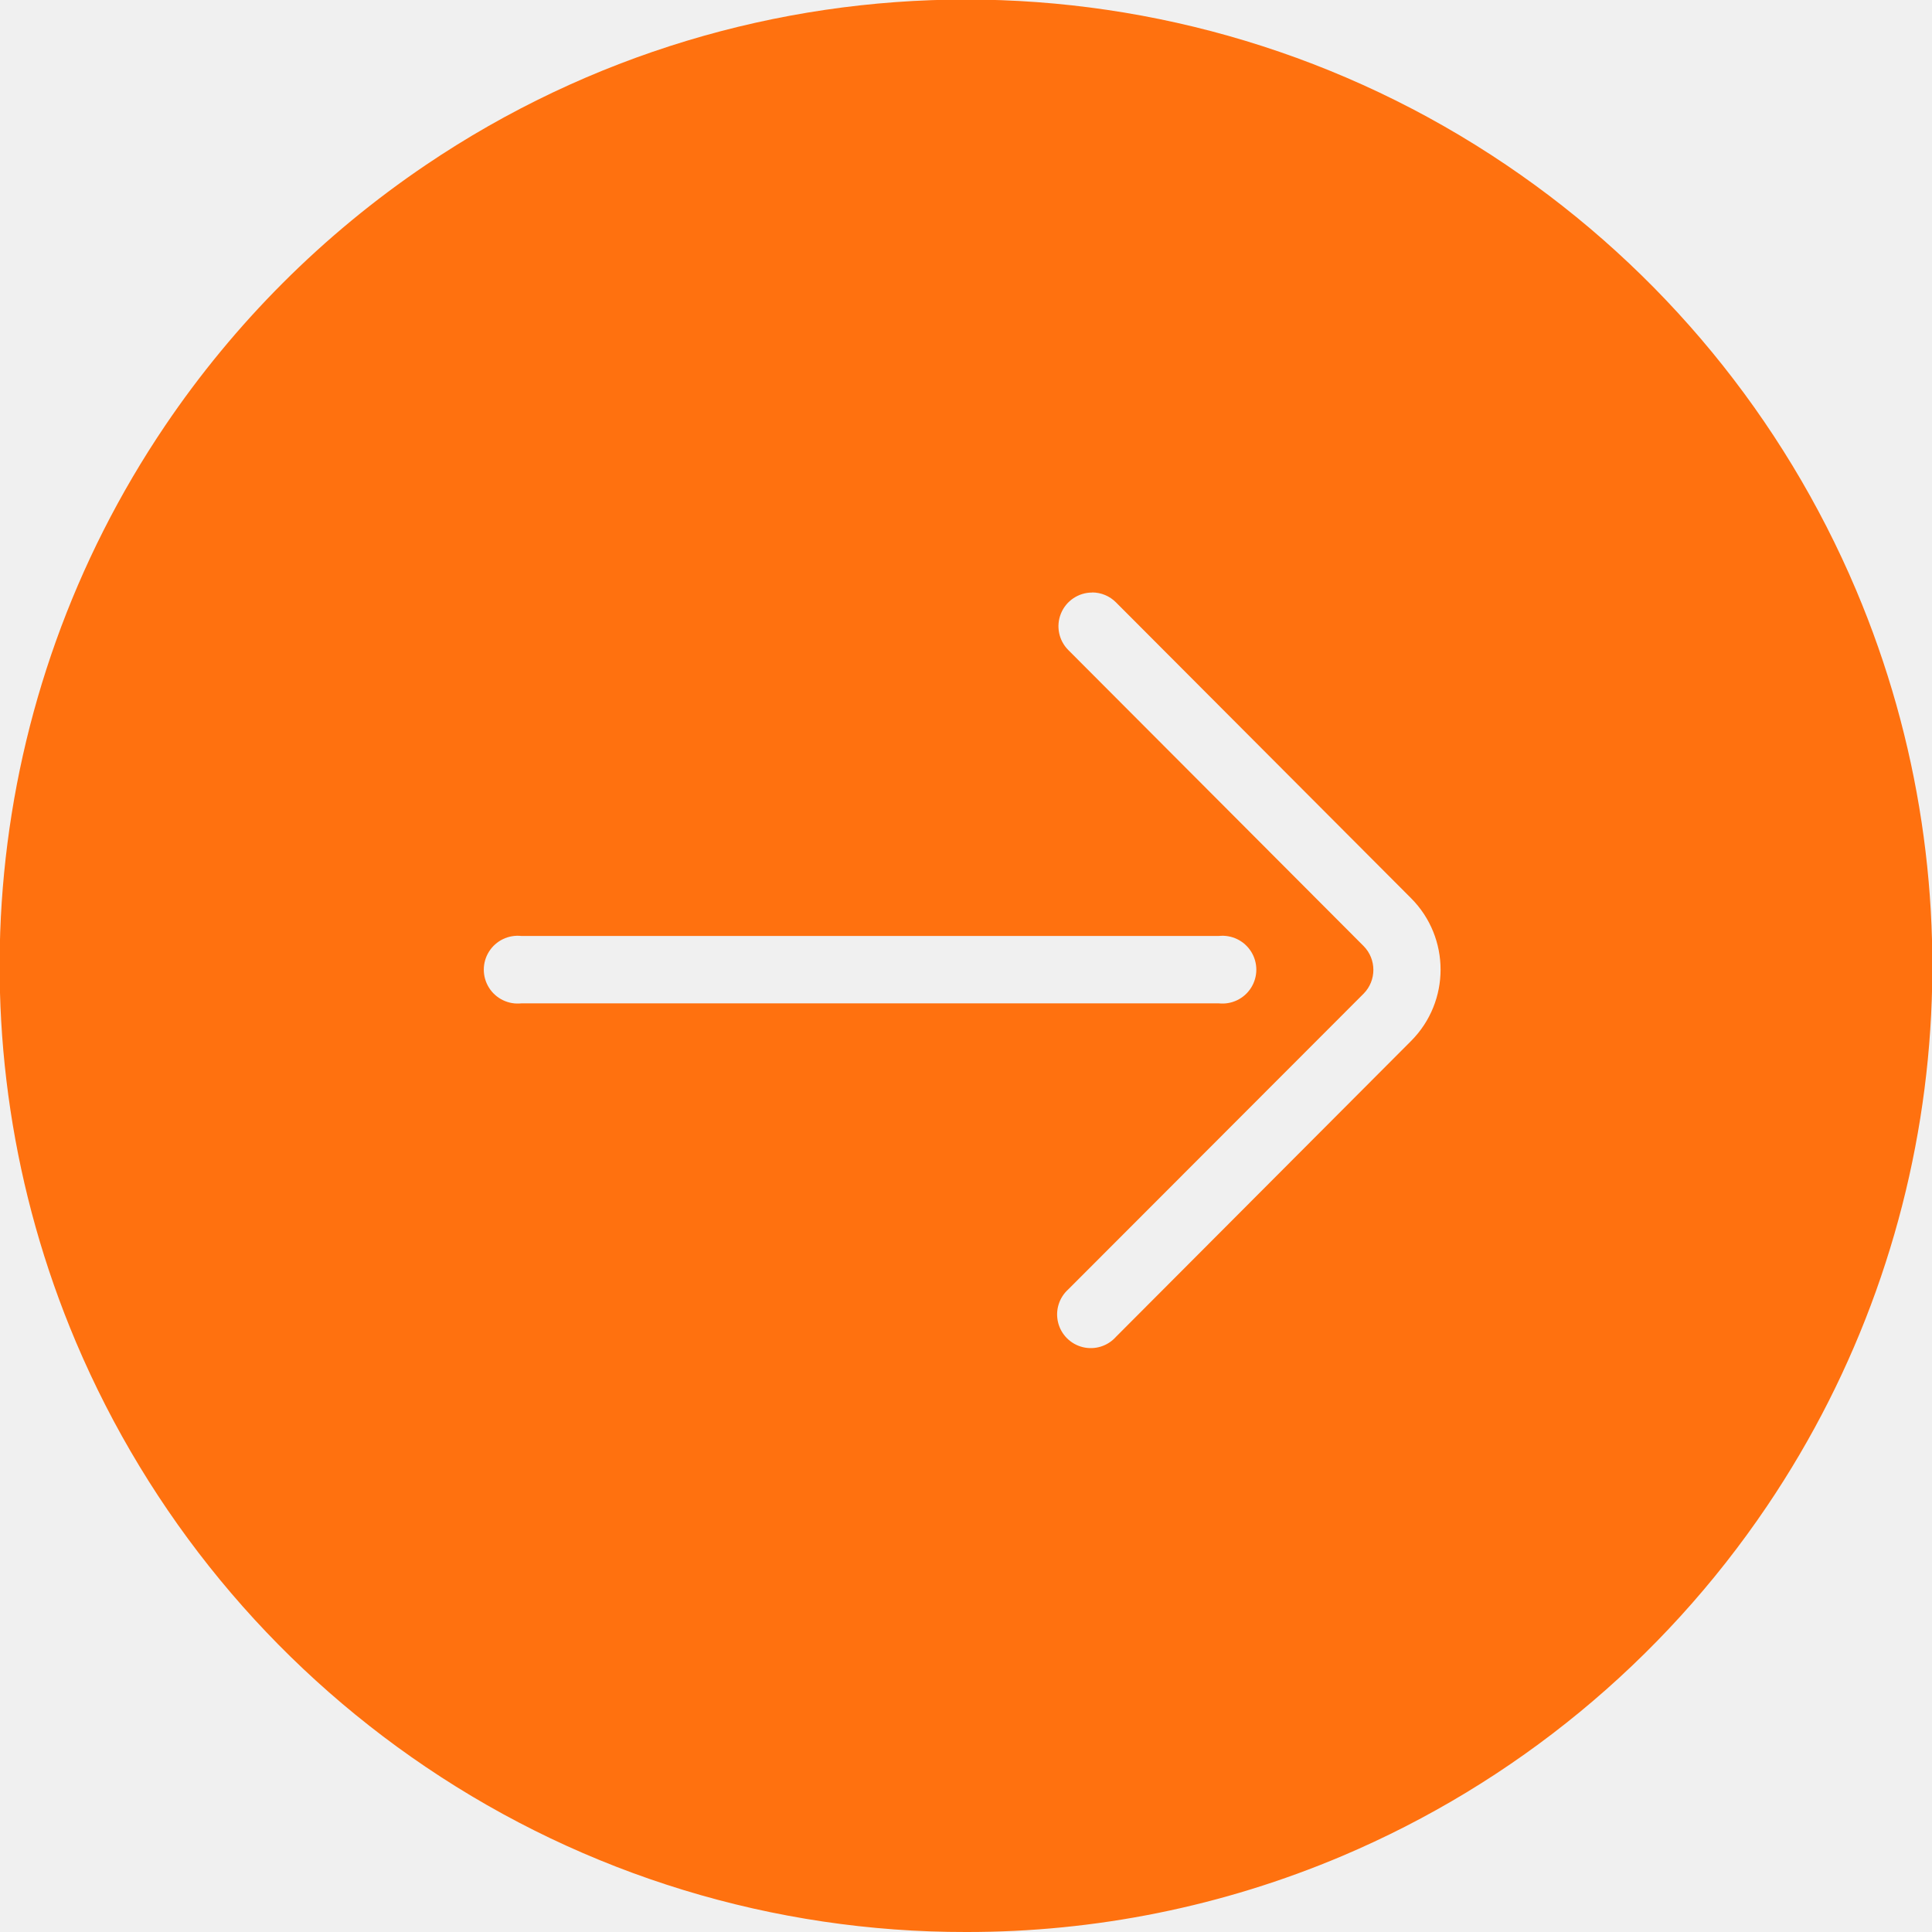
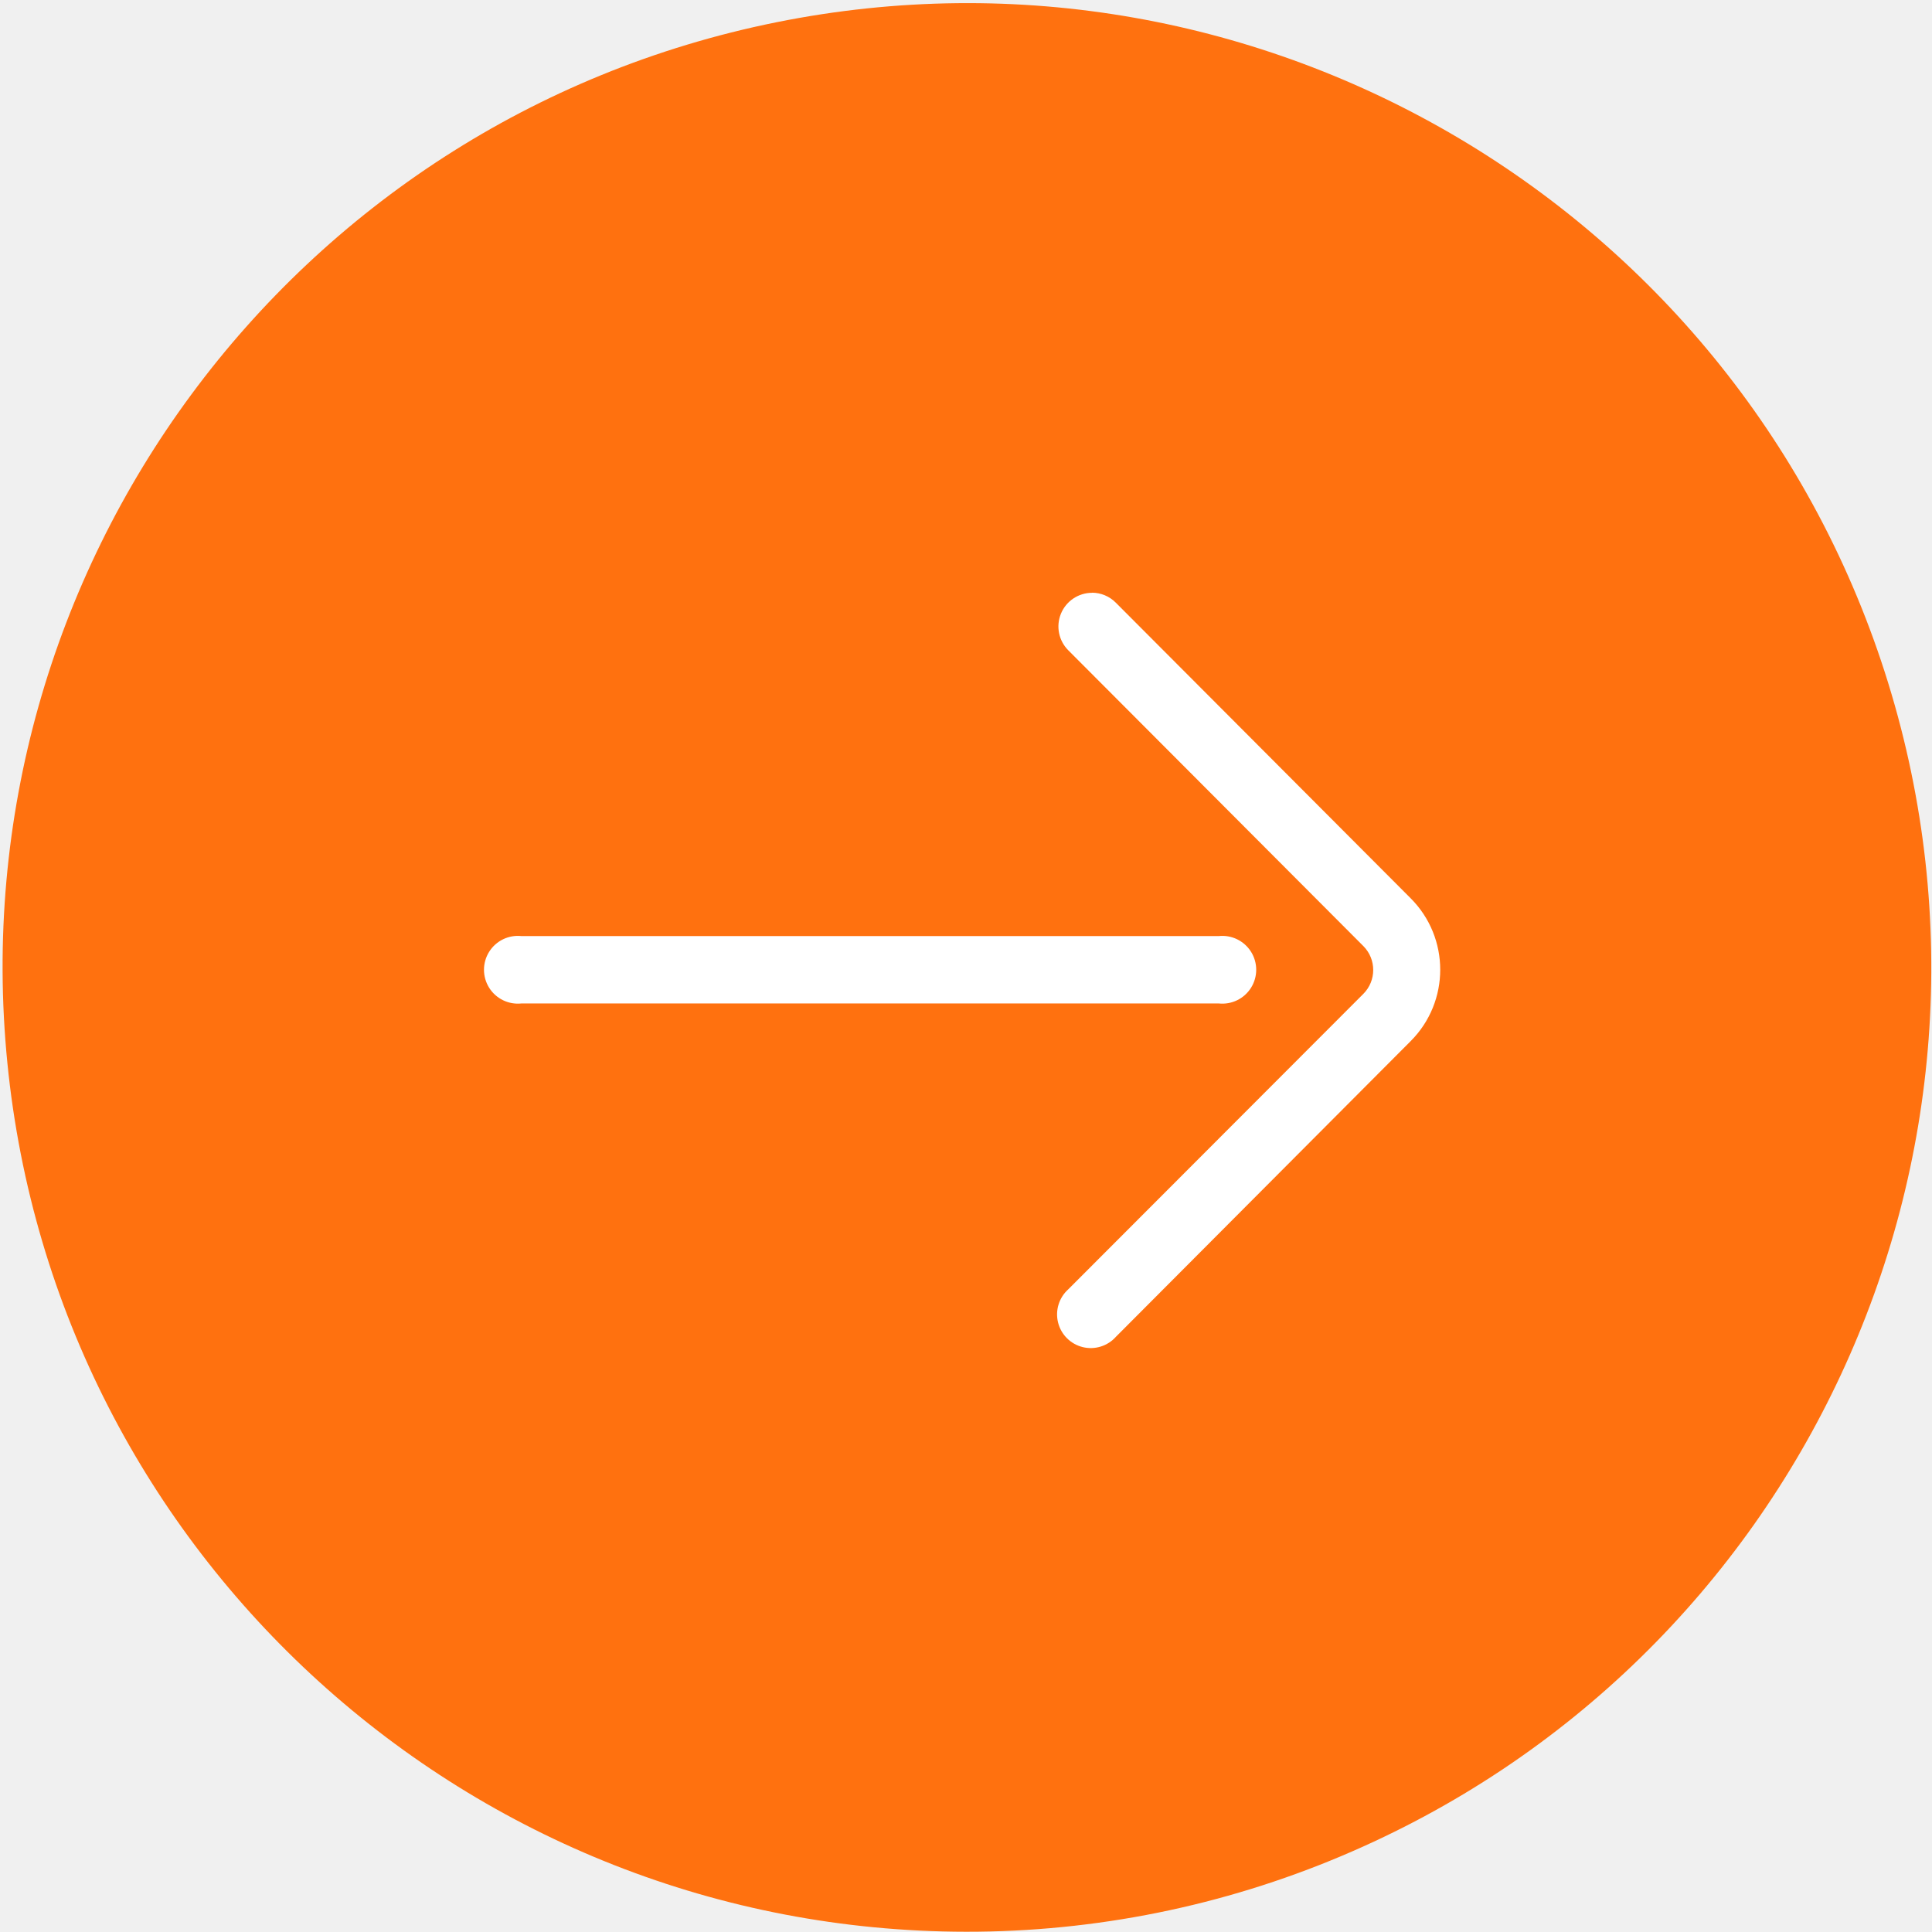
- <svg xmlns="http://www.w3.org/2000/svg" width="57" height="57" viewBox="0 0 57 57">
-   <path id="Subtraction_10" data-name="Subtraction 10" d="M28.5,57a28.378,28.378,0,0,1-15.935-4.867A28.574,28.574,0,0,1,2.24,39.593,28.463,28.463,0,0,1,4.867,12.565a28.638,28.638,0,0,1,7.7-7.7,28.463,28.463,0,0,1,31.87,0A28.577,28.577,0,0,1,54.76,17.406a28.468,28.468,0,0,1-2.627,27.029A28.568,28.568,0,0,1,39.593,54.76,28.328,28.328,0,0,1,28.5,57Zm3.722-39.518a.994.994,0,0,0-.7,1.7l8.708,8.729a1,1,0,0,1,0,1.406L31.518,38.04a.994.994,0,1,0,1.407,1.4l8.705-8.727a2.983,2.983,0,0,0,0-4.214l-8.706-8.728a.992.992,0,0,0-.7-.292ZM15.383,27.614a1,1,0,1,0,0,1.988H35.956a1,1,0,1,0,0-1.988Z" fill="#ff710f" />
+ <svg xmlns="http://www.w3.org/2000/svg" width="57.022" height="57.014" viewBox="0 0 57.022 57.014">
+   <g id="Group_1521" data-name="Group 1521" transform="translate(-1649.489 -2092.993)">
+     <g id="Rectangle_662" data-name="Rectangle 662" transform="translate(1659 2106)" fill="#fff" stroke="#707070" stroke-width="1">
+       <rect width="38" height="31" stroke="none" />
+       <rect x="0.5" y="0.5" width="37" height="30" fill="none" />
+     </g>
+     <path id="Subtraction_10" data-name="Subtraction 10" d="M28.5,57a28.459,28.459,0,1,1,11.093-2.24A28.378,28.378,0,0,1,28.5,57Zm3.722-39.518a.994.994,0,0,0-.7,1.7l8.708,8.729a1,1,0,0,1,0,1.406L31.518,38.04a.994.994,0,1,0,1.407,1.4l8.7-8.727a2.983,2.983,0,0,0,0-4.214l-8.706-8.728a.992.992,0,0,0-.7-.292ZM15.383,27.614a1,1,0,1,0,0,1.988H35.956a1,1,0,1,0,0-1.988Z" transform="translate(1649.5 2093.007)" fill="#ff710f" />
+   </g>
</svg>
